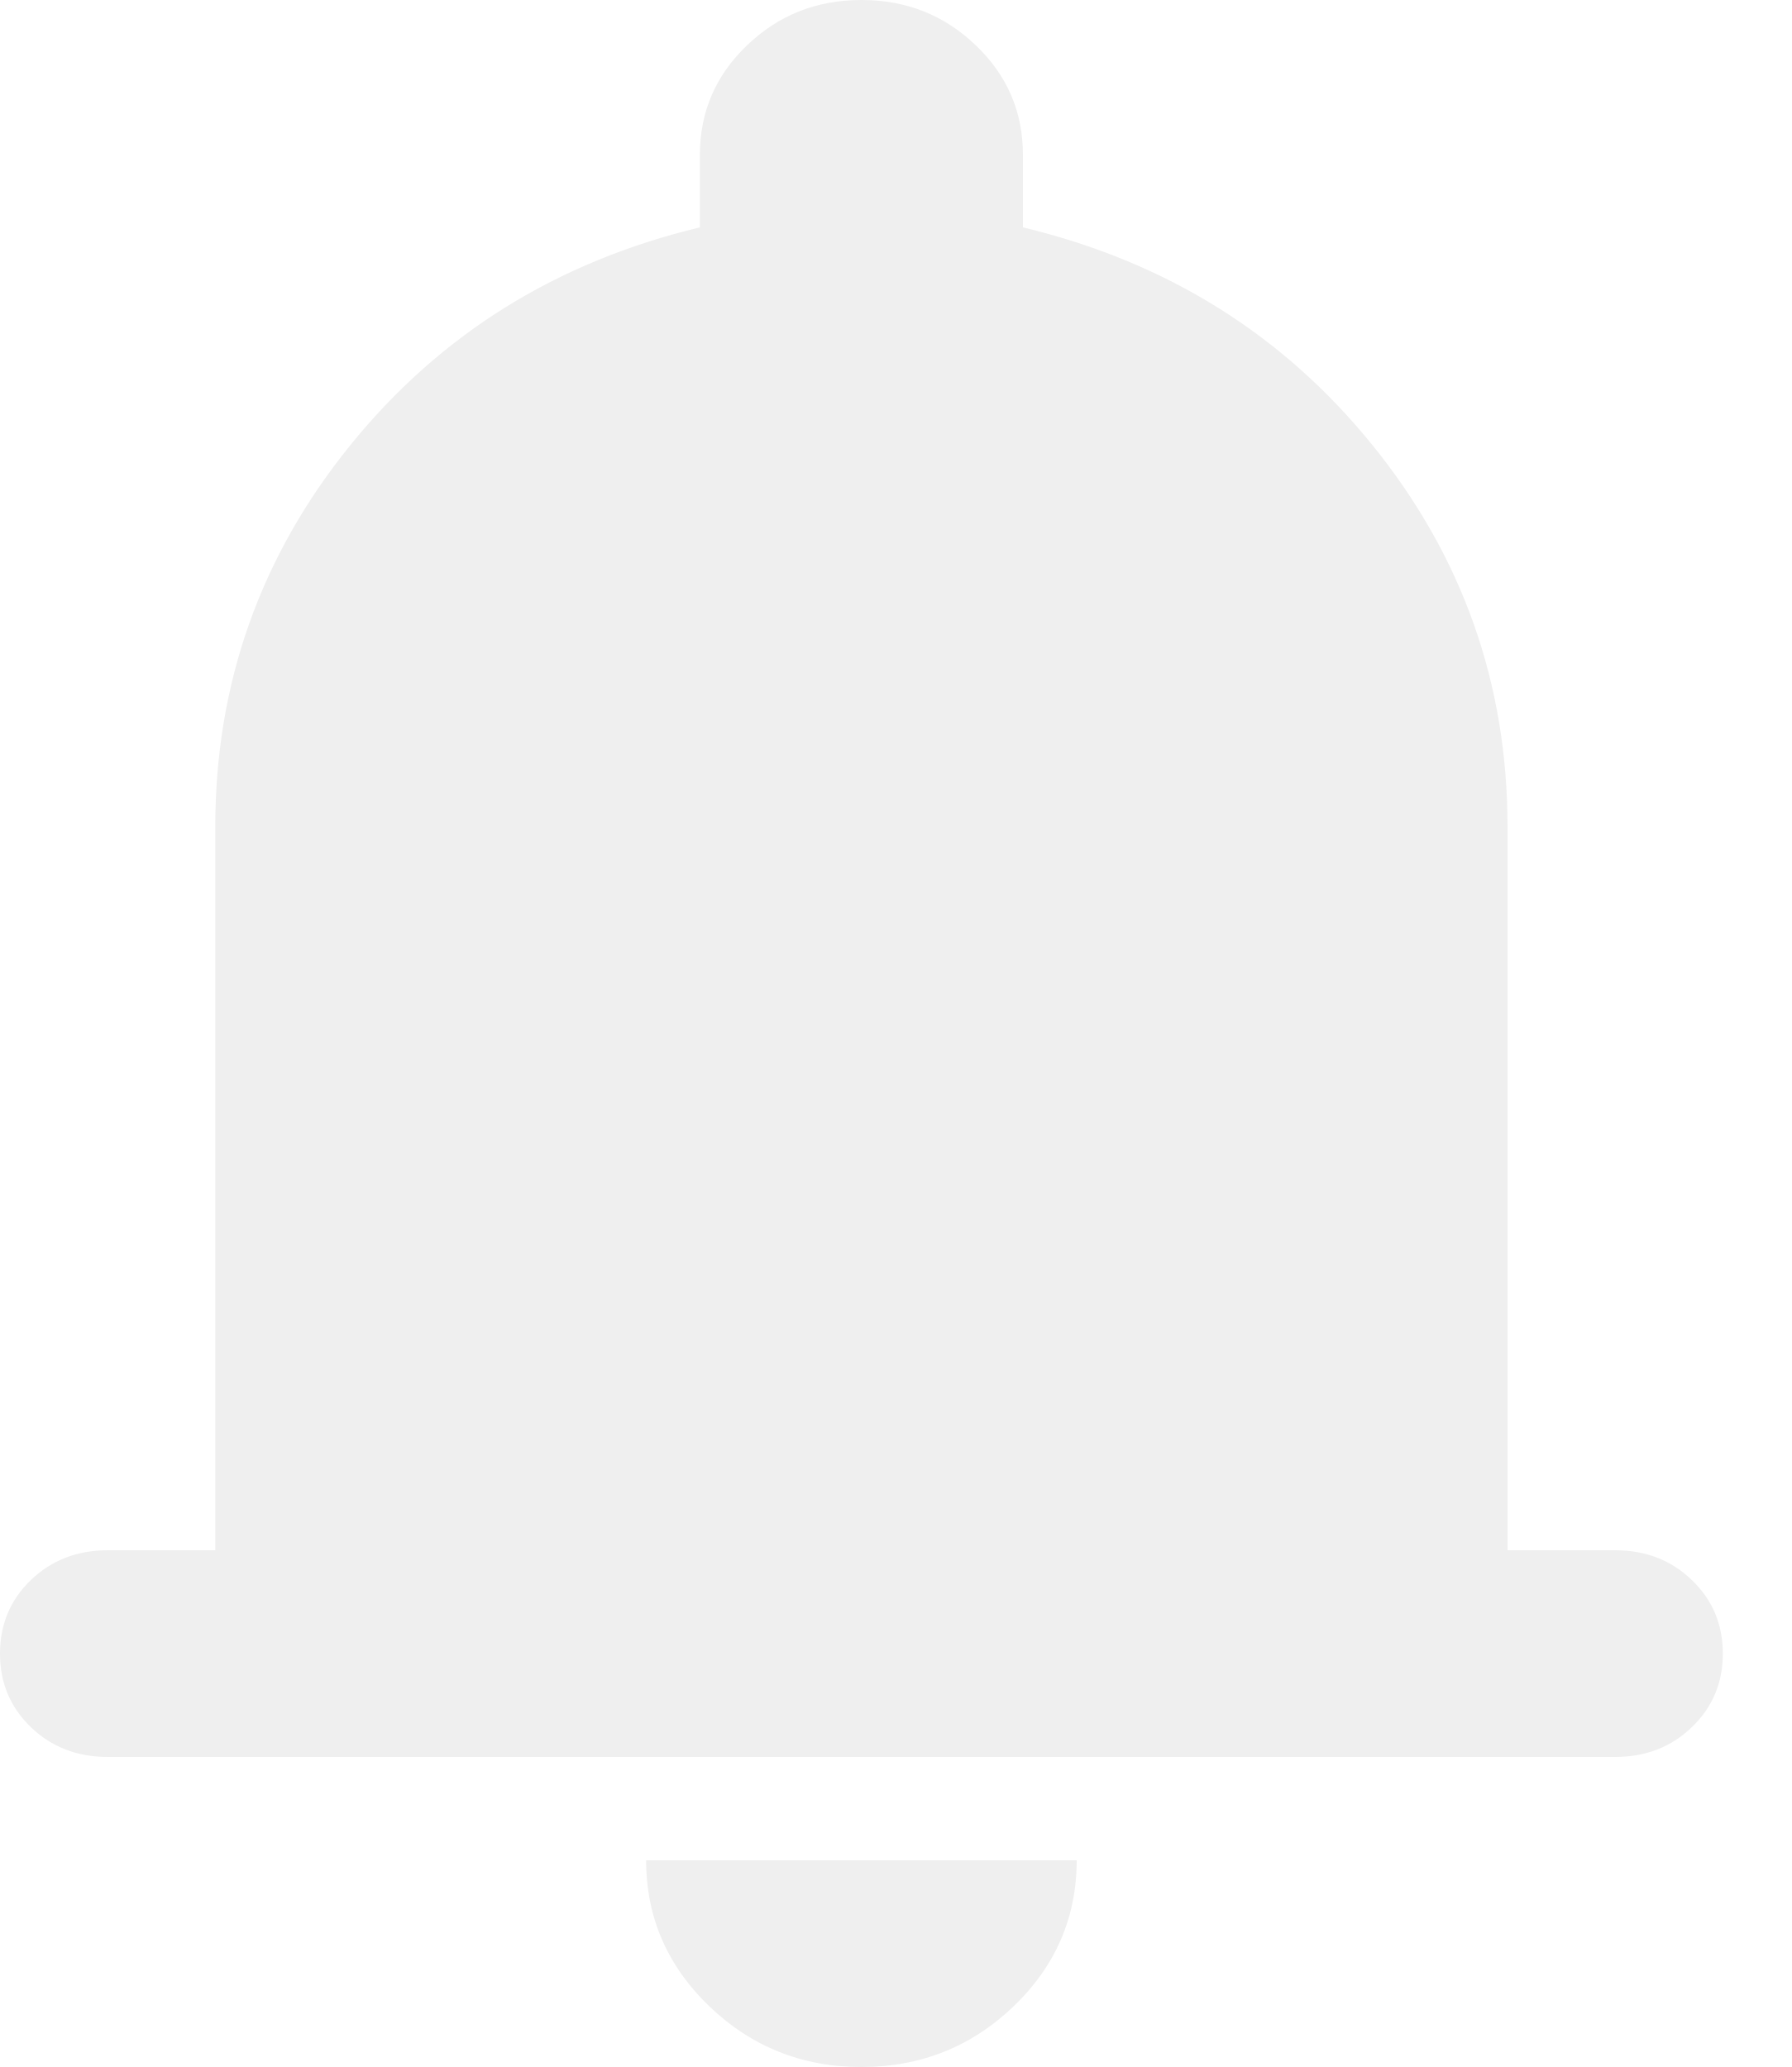
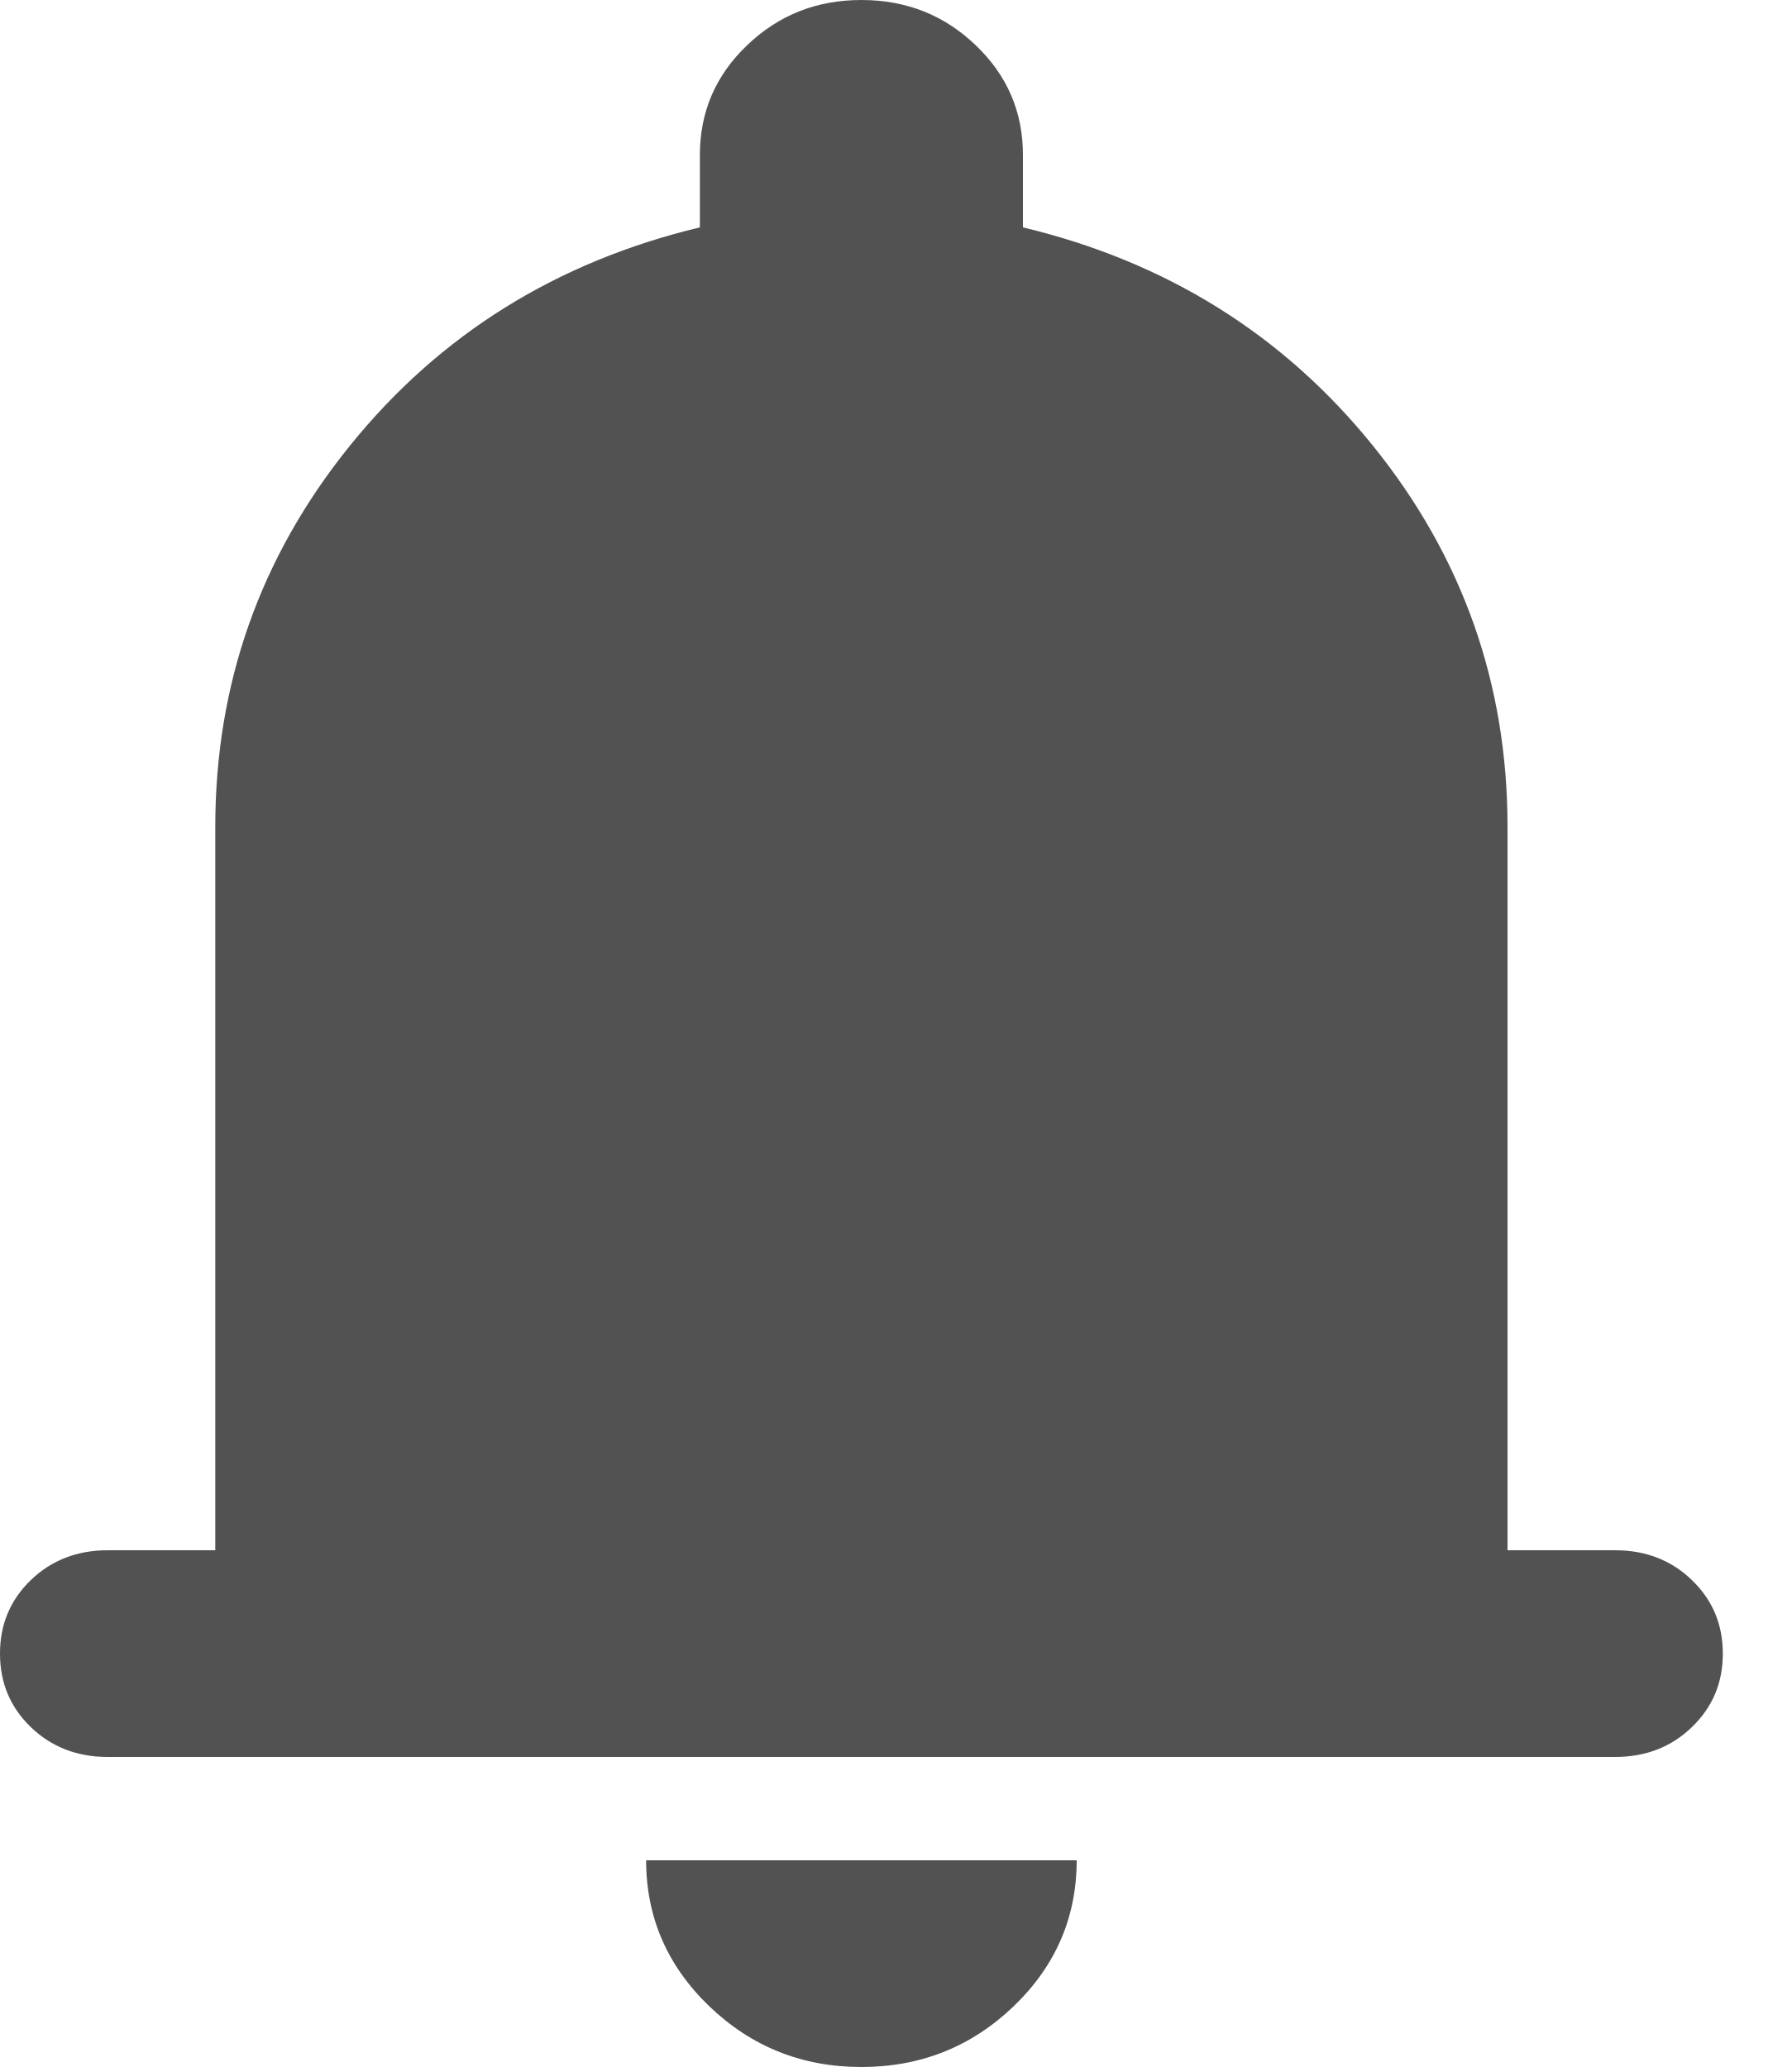
<svg xmlns="http://www.w3.org/2000/svg" width="13" height="15" viewBox="0 0 13 15" fill="none">
-   <path d="M0.781 12.75C0.56 12.75 0.374 12.678 0.224 12.534C0.075 12.39 0 12.213 0 12C0 11.787 0.075 11.61 0.224 11.466C0.374 11.322 0.56 11.25 0.781 11.25H1.562V6C1.562 4.963 1.888 4.04 2.539 3.234C3.19 2.428 4.036 1.9 5.078 1.65V1.125C5.078 0.812 5.192 0.547 5.42 0.329C5.648 0.11 5.924 0 6.25 0C6.576 0 6.852 0.11 7.08 0.329C7.308 0.547 7.422 0.812 7.422 1.125V1.65C8.464 1.9 9.31 2.428 9.961 3.234C10.612 4.04 10.938 4.963 10.938 6V11.25H11.719C11.94 11.25 12.126 11.322 12.275 11.466C12.425 11.61 12.5 11.787 12.5 12C12.5 12.213 12.425 12.39 12.275 12.534C12.126 12.678 11.94 12.75 11.719 12.75H0.781ZM6.25 15C5.82 15 5.453 14.853 5.147 14.56C4.841 14.266 4.688 13.912 4.688 13.5H7.812C7.812 13.912 7.66 14.266 7.354 14.56C7.048 14.853 6.68 15 6.25 15Z" fill="#EFEFEF" />
+   <path d="M0.781 12.75C0.56 12.75 0.374 12.678 0.224 12.534C0.075 12.39 0 12.213 0 12C0 11.787 0.075 11.61 0.224 11.466C0.374 11.322 0.56 11.25 0.781 11.25H1.562V6C1.562 4.963 1.888 4.04 2.539 3.234C3.19 2.428 4.036 1.9 5.078 1.65V1.125C5.078 0.812 5.192 0.547 5.42 0.329C5.648 0.11 5.924 0 6.25 0C6.576 0 6.852 0.11 7.08 0.329C7.308 0.547 7.422 0.812 7.422 1.125V1.65C8.464 1.9 9.31 2.428 9.961 3.234C10.612 4.04 10.938 4.963 10.938 6V11.25H11.719C11.94 11.25 12.126 11.322 12.275 11.466C12.425 11.61 12.5 11.787 12.5 12C12.5 12.213 12.425 12.39 12.275 12.534C12.126 12.678 11.94 12.75 11.719 12.75H0.781ZM6.25 15C5.82 15 5.453 14.853 5.147 14.56C4.841 14.266 4.688 13.912 4.688 13.5H7.812C7.812 13.912 7.66 14.266 7.354 14.56C7.048 14.853 6.68 15 6.25 15Z" fill="#525252" />
</svg>
